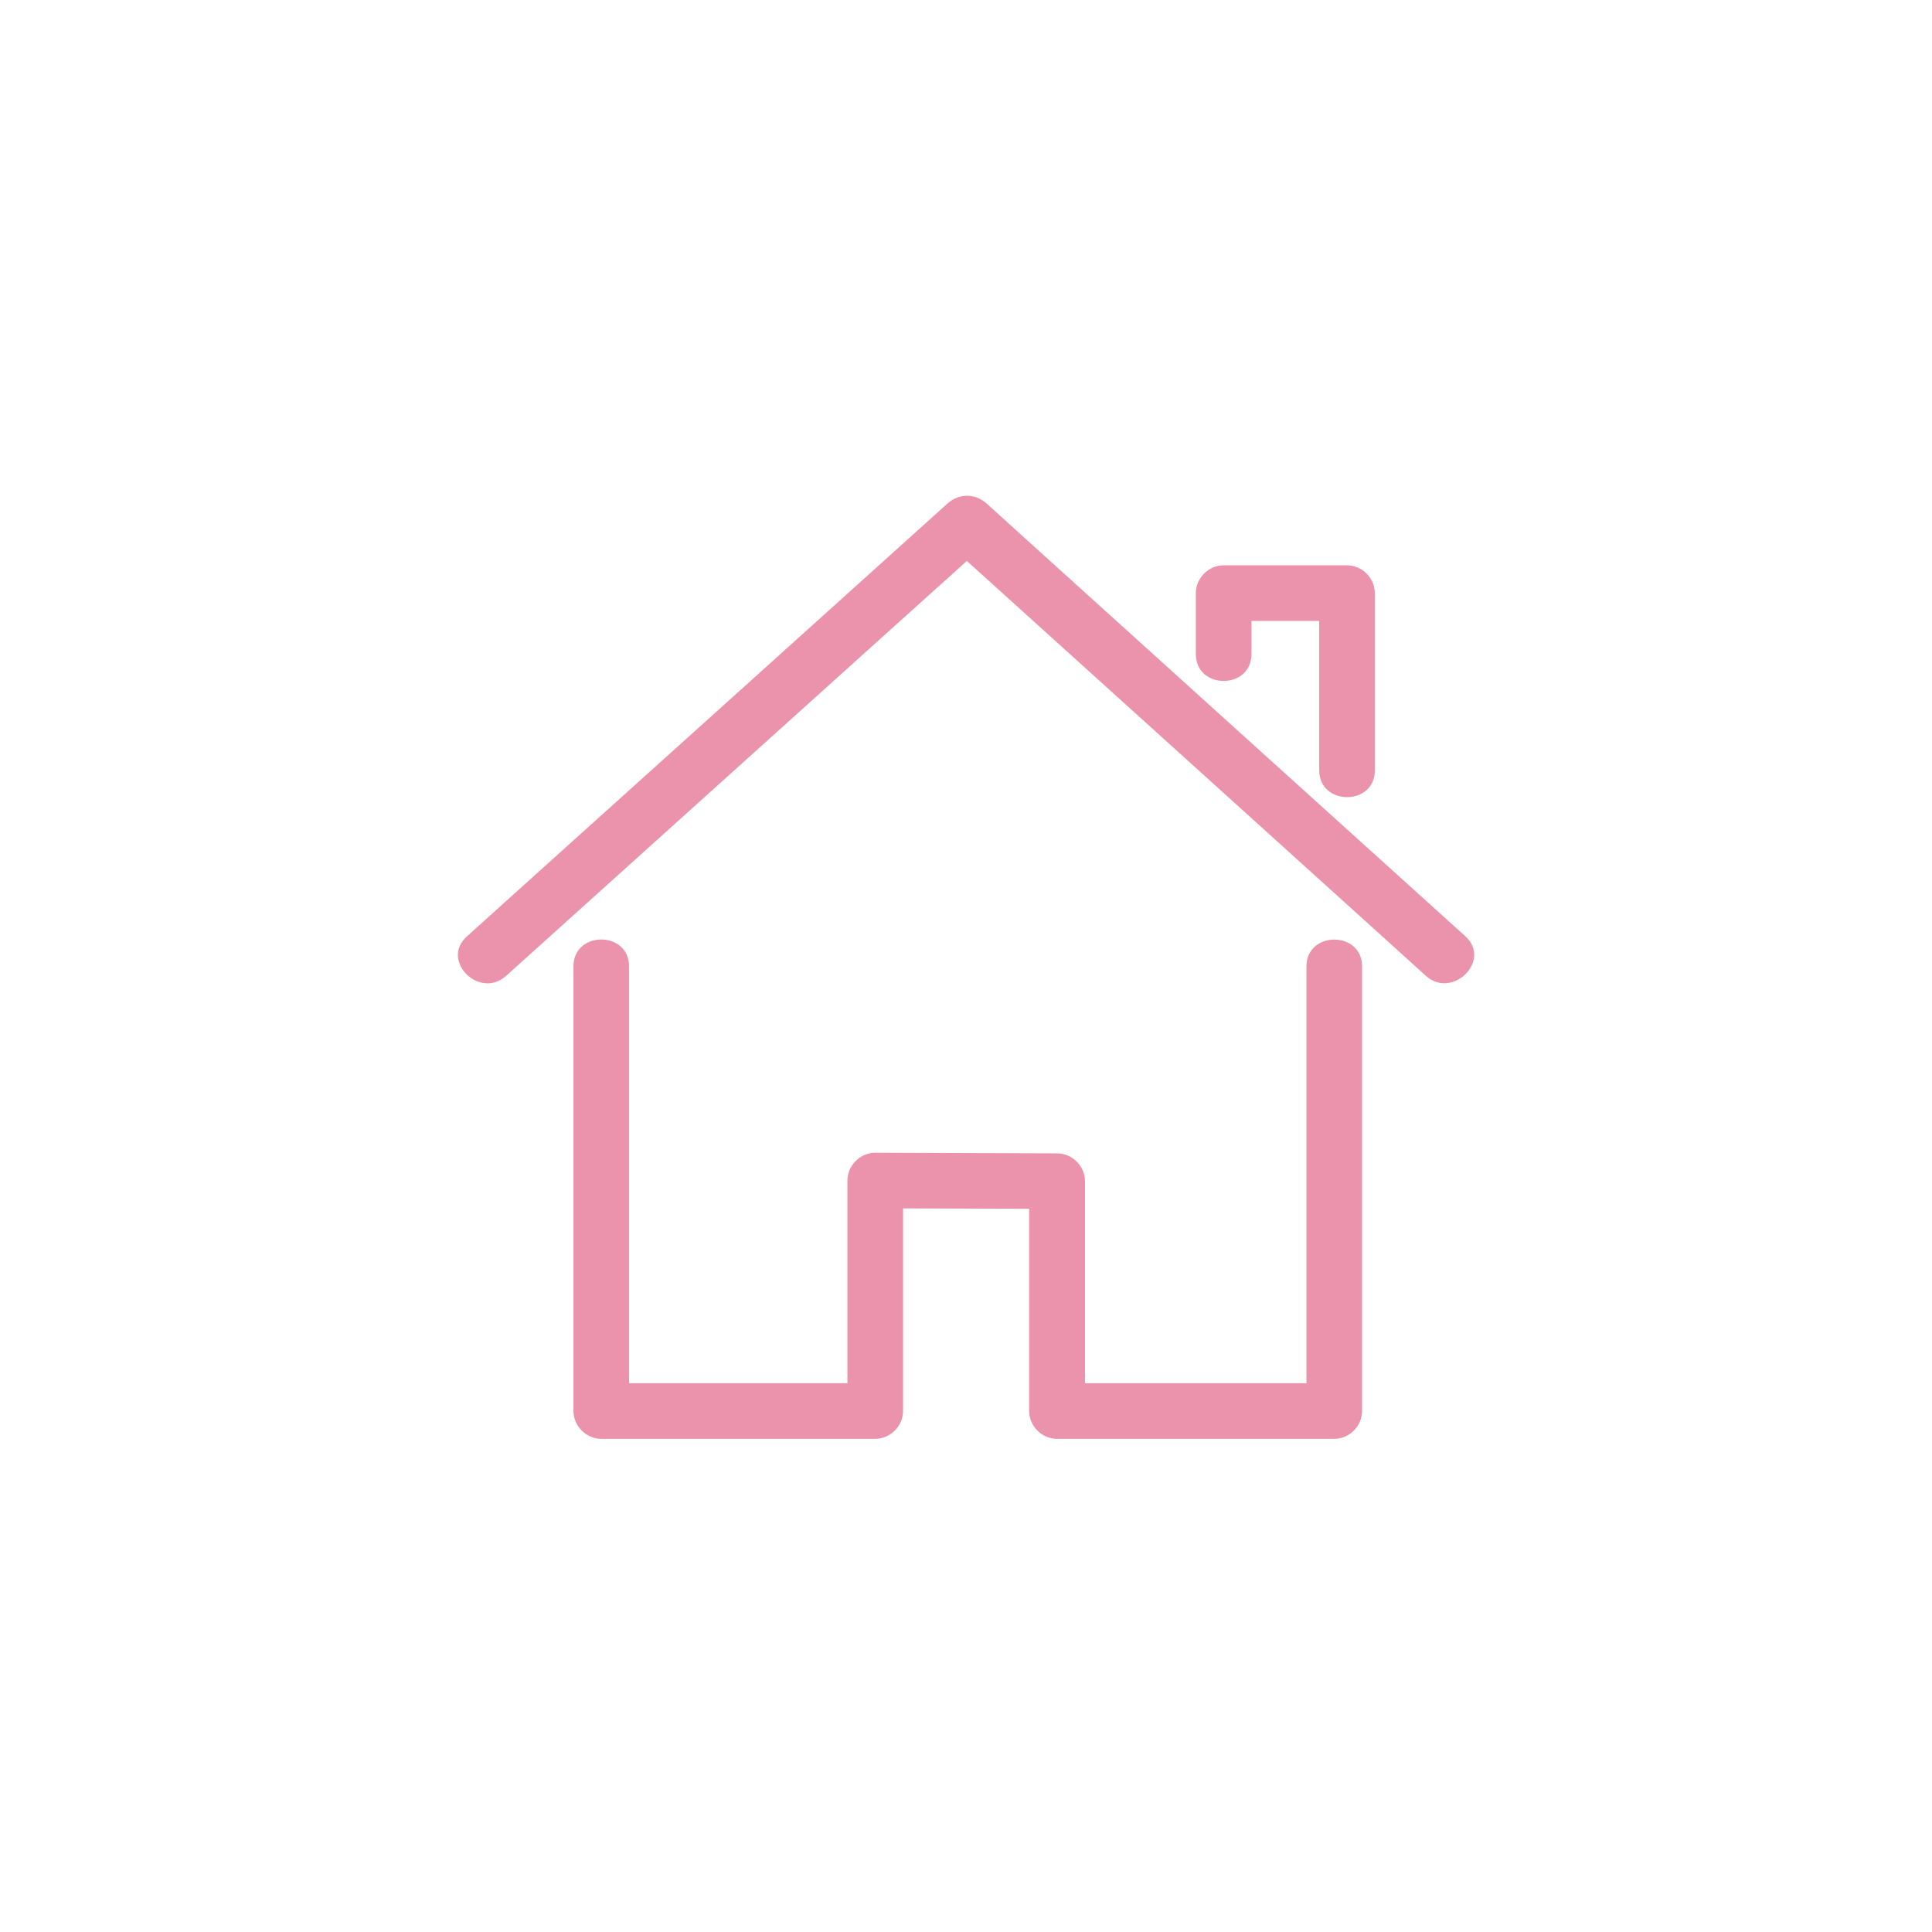
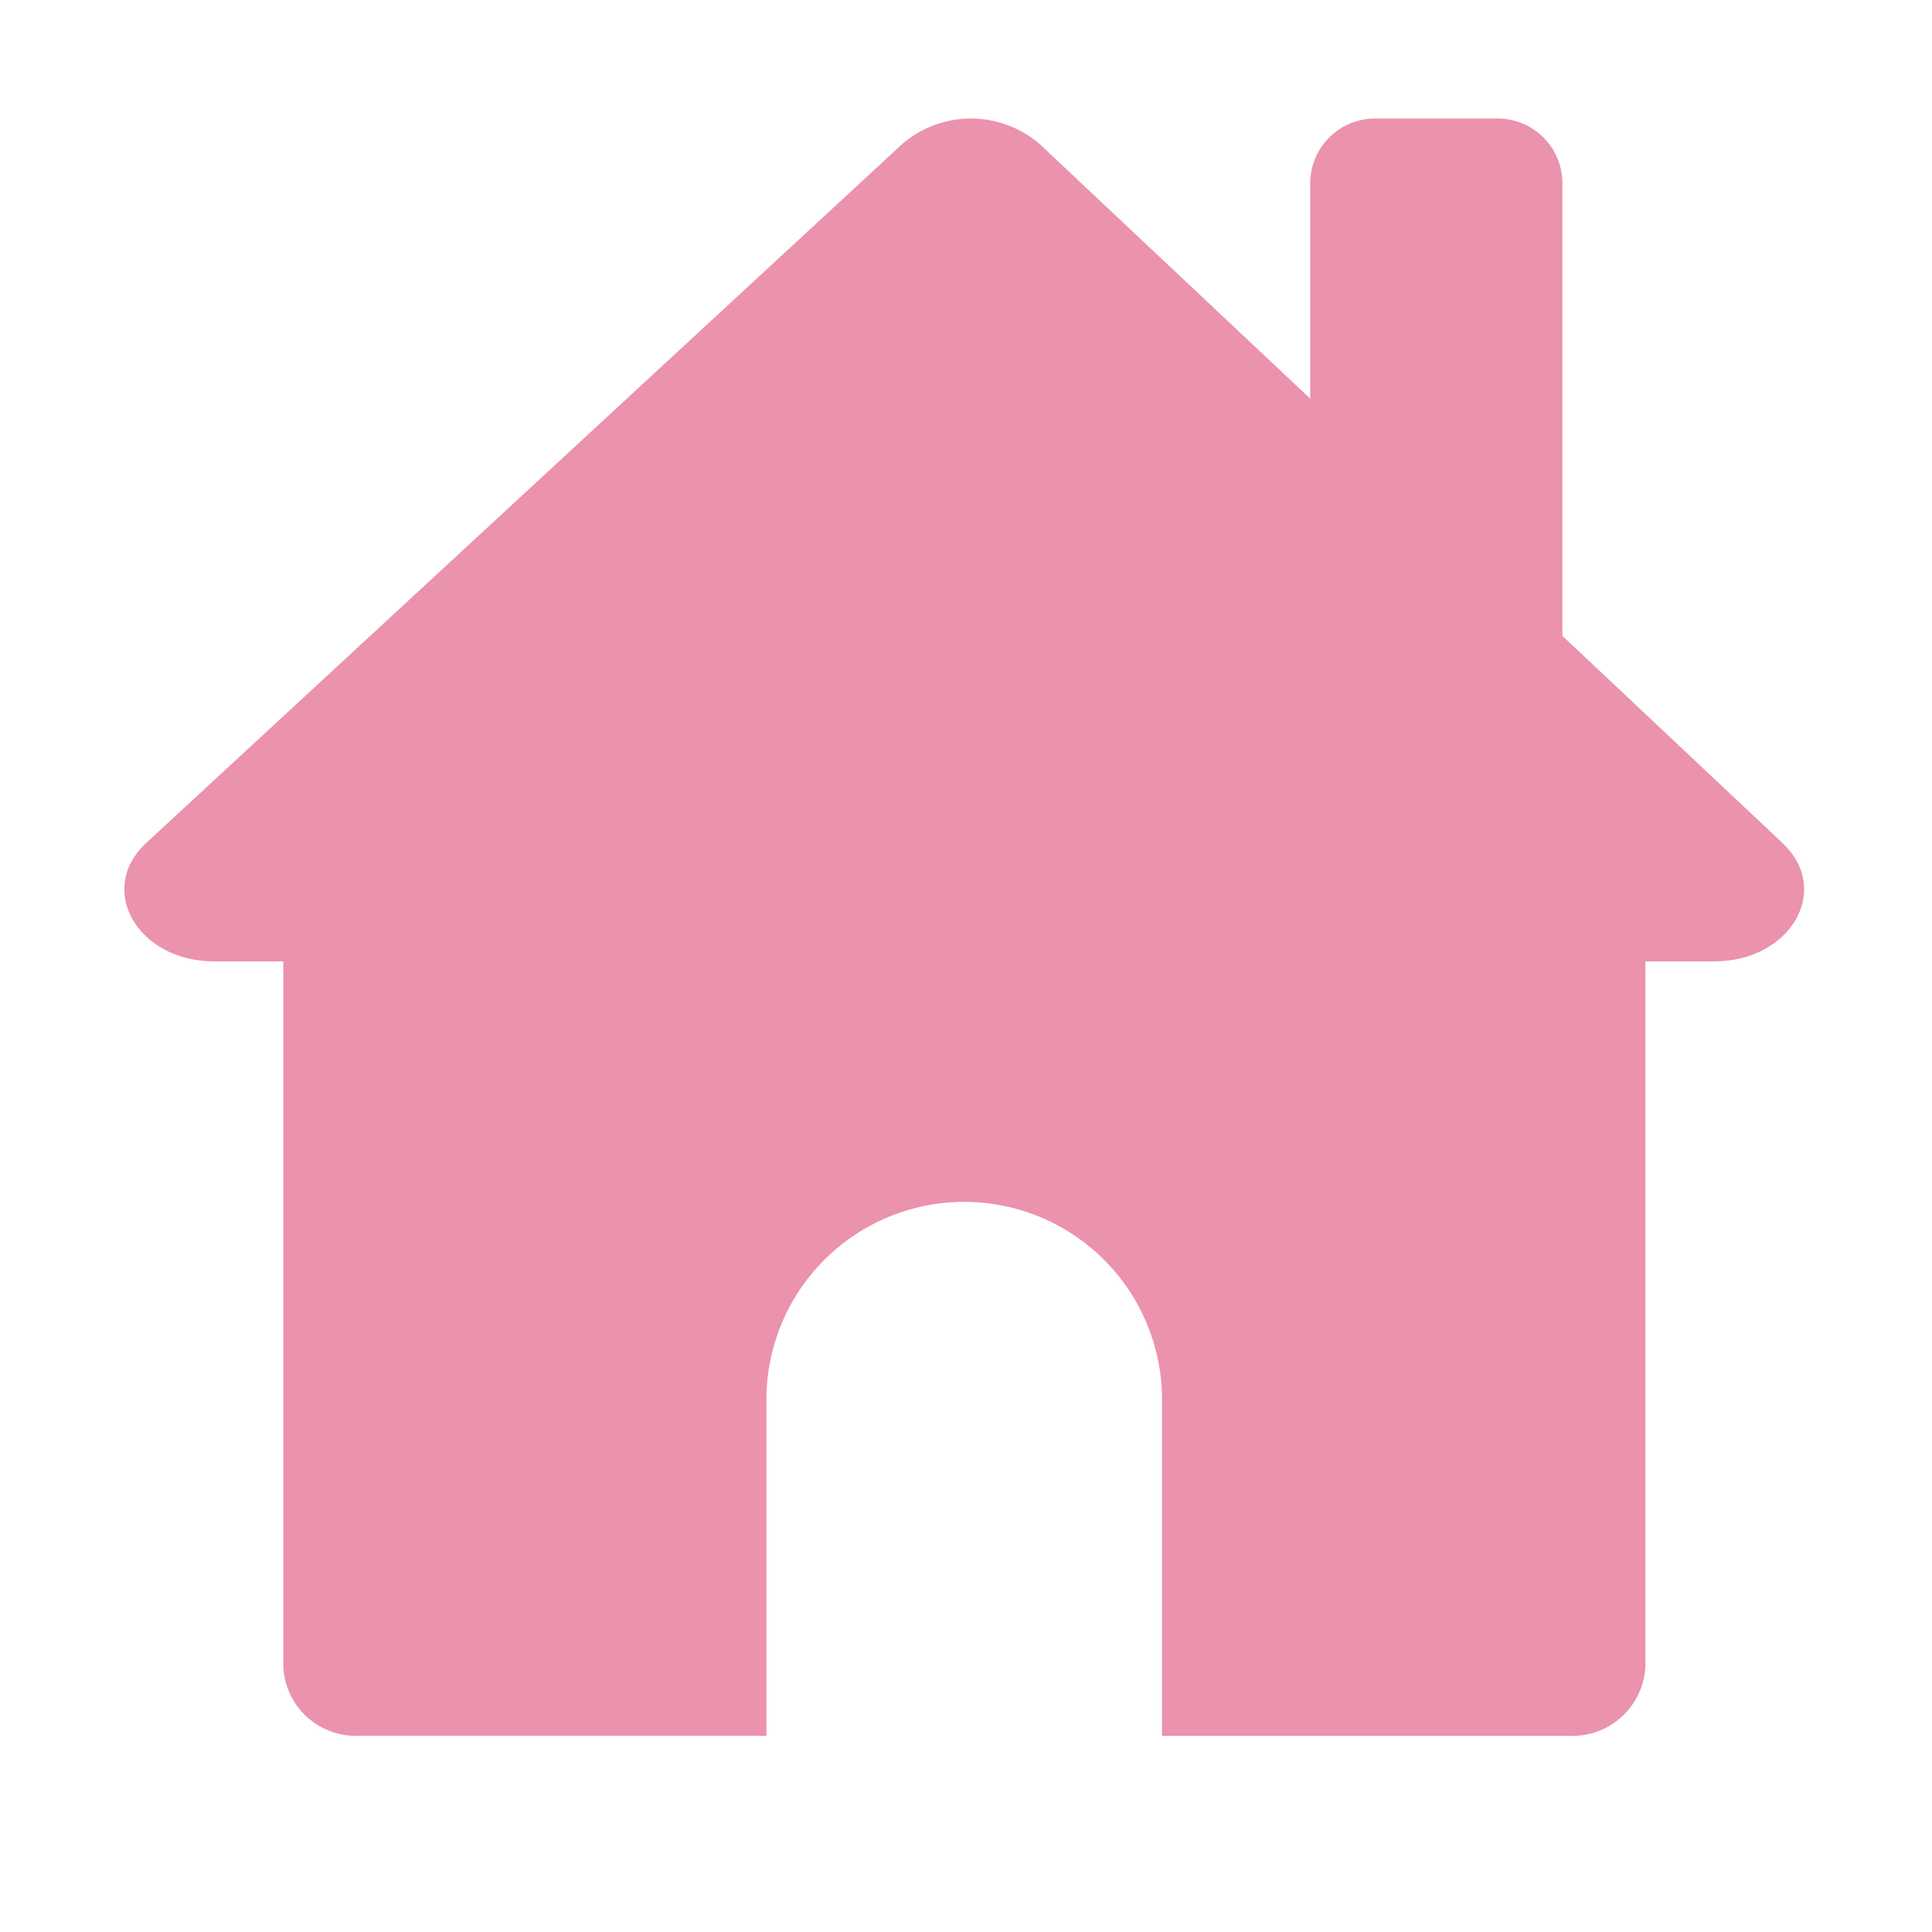
<svg xmlns="http://www.w3.org/2000/svg" width="2000" zoomAndPan="magnify" viewBox="0 0 1500 1500" height="2000" preserveAspectRatio="xMidYMid meet" version="1.0">
-   <defs>
-     <clipPath id="208185ef3d">
-       <path d="M 355 384 L 1145 384 L 1145 1117.48 L 355 1117.48 Z M 355 384 " clip-rule="nonzero" />
-     </clipPath>
-   </defs>
-   <g clip-path="url(#208185ef3d)">
-     <path fill="#eb92ad" d="M 1057.516 750.32 C 1057.516 764.773 1057.516 779.387 1057.516 793.836 C 1057.516 894.34 1057.516 995.008 1057.516 1095.512 C 1057.516 1107.203 1047.613 1117.105 1035.922 1117.105 C 964.156 1117.105 892.391 1117.105 820.625 1117.105 C 808.934 1117.105 799.031 1107.203 799.031 1095.512 C 799.031 1043.23 799.031 990.785 799.031 938.504 C 766.395 938.344 733.758 938.344 701.121 938.18 C 701.121 990.625 701.121 1043.066 701.121 1095.512 C 701.121 1107.203 691.219 1117.105 679.527 1117.105 C 608.574 1117.105 537.621 1117.105 466.828 1117.105 C 455.137 1117.105 445.234 1107.203 445.234 1095.512 C 445.234 1081.062 445.234 1066.449 445.234 1052 C 445.234 951.492 445.234 850.828 445.234 750.32 C 445.234 722.395 488.422 722.559 488.422 750.32 C 488.422 764.773 488.422 779.387 488.422 793.836 C 488.422 887.195 488.422 980.559 488.422 1073.918 C 544.926 1073.918 601.43 1073.918 657.934 1073.918 C 657.934 1021.473 657.934 969.027 657.934 916.586 C 657.934 904.895 667.836 894.988 679.527 894.988 C 726.613 895.152 773.699 895.316 820.785 895.477 C 832.477 895.477 842.383 905.383 842.383 917.07 C 842.383 969.355 842.383 1021.637 842.383 1073.918 C 899.695 1073.918 957.012 1073.918 1014.328 1073.918 C 1014.328 1066.609 1014.328 1059.305 1014.328 1052 C 1014.328 951.492 1014.328 850.828 1014.328 750.32 C 1014.328 722.559 1057.516 722.559 1057.516 750.32 Z M 1137.727 726.941 C 1029.102 628.871 920.641 530.801 812.18 432.734 C 796.758 418.77 781.496 404.969 766.07 391.004 C 757.141 382.887 744.477 382.887 735.543 391.004 C 626.598 489.234 517.648 587.305 408.699 685.375 C 393.277 699.34 377.852 713.141 362.426 727.102 C 341.645 745.773 372.332 776.301 392.953 757.629 C 501.898 659.559 610.684 561.488 719.633 463.422 C 730.023 454.164 740.254 444.91 750.645 435.492 C 854.07 529.016 957.5 622.375 1060.926 715.898 C 1076.352 729.863 1091.613 743.664 1107.039 757.629 C 1127.66 776.137 1158.348 745.773 1137.727 726.941 Z M 971.625 507.746 C 971.625 499.141 971.625 490.699 971.625 482.094 C 989.16 482.094 1006.695 482.094 1024.23 482.094 C 1024.23 520.734 1024.23 559.379 1024.23 598.023 C 1024.23 625.785 1067.422 625.949 1067.422 598.023 C 1067.422 552.234 1067.422 506.445 1067.422 460.496 C 1067.422 448.809 1057.516 438.902 1045.828 438.902 C 1013.84 438.902 982.016 438.902 950.031 438.902 C 938.34 438.902 928.438 448.809 928.438 460.496 C 928.438 476.246 928.438 491.996 928.438 507.746 C 928.438 535.672 971.625 535.672 971.625 507.746 Z M 971.625 507.746 " fill-opacity="1" fill-rule="nonzero" />
-   </g>
+   <path fill="#eb92ad" d="M 1330.906 746.418 L 1277.461 746.418 L 1277.461 1294.469 C 1277.344 1296.309 1277.141 1298.145 1276.848 1299.965 C 1276.555 1301.789 1276.172 1303.594 1275.703 1305.379 C 1275.234 1307.168 1274.68 1308.926 1274.039 1310.656 C 1273.398 1312.391 1272.676 1314.086 1271.867 1315.746 C 1271.062 1317.41 1270.176 1319.027 1269.211 1320.602 C 1268.25 1322.176 1267.211 1323.703 1266.098 1325.176 C 1264.984 1326.648 1263.801 1328.066 1262.551 1329.426 C 1261.301 1330.781 1259.988 1332.078 1258.609 1333.309 C 1257.23 1334.539 1255.797 1335.699 1254.309 1336.789 C 1252.816 1337.879 1251.277 1338.895 1249.688 1339.836 C 1248.098 1340.777 1246.469 1341.637 1244.793 1342.418 C 1243.121 1343.199 1241.414 1343.898 1239.672 1344.512 C 1237.93 1345.125 1236.164 1345.656 1234.371 1346.098 C 1232.578 1346.539 1230.766 1346.895 1228.941 1347.16 C 1227.113 1347.426 1225.277 1347.602 1223.434 1347.688 C 1221.586 1347.777 1219.742 1347.773 1217.898 1347.68 L 902.168 1347.68 L 902.168 1088.594 C 902.199 1086.059 902.168 1083.527 902.074 1080.996 C 901.977 1078.465 901.82 1075.938 901.602 1073.414 C 901.383 1070.891 901.102 1068.375 900.758 1065.863 C 900.414 1063.355 900.008 1060.855 899.543 1058.367 C 899.074 1055.875 898.547 1053.398 897.957 1050.938 C 897.367 1048.473 896.715 1046.027 896.004 1043.594 C 895.293 1041.164 894.523 1038.75 893.691 1036.359 C 892.863 1033.965 891.973 1031.594 891.023 1029.246 C 890.078 1026.895 889.074 1024.57 888.008 1022.273 C 886.945 1019.973 885.828 1017.703 884.652 1015.457 C 883.477 1013.215 882.246 1011 880.965 1008.816 C 879.68 1006.633 878.34 1004.484 876.949 1002.367 C 875.559 1000.25 874.117 998.168 872.621 996.125 C 871.129 994.078 869.586 992.07 867.992 990.102 C 866.398 988.133 864.758 986.203 863.066 984.316 C 861.379 982.43 859.645 980.582 857.863 978.781 C 856.086 976.98 854.262 975.223 852.395 973.512 C 850.527 971.797 848.621 970.133 846.672 968.516 C 844.719 966.898 842.734 965.332 840.707 963.812 C 838.68 962.293 836.617 960.824 834.516 959.406 C 832.418 957.992 830.281 956.625 828.117 955.316 C 825.949 954.004 823.75 952.746 821.52 951.543 C 819.293 950.34 817.035 949.195 814.746 948.102 C 812.461 947.012 810.148 945.98 807.812 945.004 C 805.477 944.027 803.117 943.105 800.734 942.246 C 798.352 941.387 795.949 940.586 793.527 939.848 C 791.105 939.105 788.664 938.426 786.207 937.805 C 783.754 937.184 781.281 936.625 778.801 936.129 C 776.316 935.629 773.82 935.195 771.316 934.82 C 768.812 934.445 766.297 934.133 763.777 933.883 C 761.258 933.633 758.73 933.445 756.203 933.32 C 753.672 933.191 751.141 933.129 748.605 933.129 C 746.074 933.129 743.543 933.191 741.012 933.32 C 738.484 933.445 735.957 933.633 733.438 933.883 C 730.918 934.133 728.402 934.445 725.898 934.82 C 723.395 935.195 720.898 935.629 718.414 936.129 C 715.93 936.625 713.461 937.184 711.008 937.805 C 708.551 938.426 706.109 939.105 703.688 939.848 C 701.266 940.586 698.863 941.387 696.48 942.246 C 694.098 943.105 691.738 944.027 689.402 945.004 C 687.062 945.98 684.754 947.012 682.465 948.102 C 680.18 949.195 677.922 950.34 675.695 951.543 C 673.465 952.746 671.266 954.004 669.098 955.316 C 666.934 956.625 664.797 957.992 662.699 959.406 C 660.598 960.824 658.535 962.293 656.508 963.812 C 654.48 965.332 652.492 966.898 650.543 968.516 C 648.594 970.133 646.688 971.797 644.82 973.512 C 642.953 975.223 641.129 976.98 639.348 978.781 C 637.57 980.582 635.836 982.43 634.145 984.316 C 632.457 986.203 630.816 988.133 629.223 990.102 C 627.629 992.07 626.086 994.078 624.594 996.125 C 623.098 998.168 621.656 1000.25 620.266 1002.367 C 618.875 1004.484 617.535 1006.633 616.25 1008.816 C 614.965 1011 613.738 1013.215 612.562 1015.457 C 611.387 1017.703 610.266 1019.973 609.203 1022.273 C 608.141 1024.57 607.137 1026.895 606.188 1029.246 C 605.242 1031.594 604.352 1033.965 603.523 1036.359 C 602.691 1038.75 601.922 1041.164 601.211 1043.594 C 600.5 1046.027 599.848 1048.473 599.258 1050.938 C 598.668 1053.398 598.141 1055.875 597.672 1058.367 C 597.207 1060.855 596.801 1063.355 596.457 1065.863 C 596.113 1068.375 595.832 1070.891 595.613 1073.414 C 595.391 1075.938 595.234 1078.465 595.141 1080.996 C 595.047 1083.527 595.016 1086.059 595.047 1088.594 L 595.047 1347.656 L 279.293 1347.656 C 277.453 1347.754 275.617 1347.762 273.777 1347.68 C 271.938 1347.598 270.105 1347.426 268.285 1347.164 C 266.461 1346.902 264.656 1346.555 262.871 1346.113 C 261.082 1345.676 259.32 1345.152 257.582 1344.543 C 255.848 1343.934 254.145 1343.238 252.477 1342.461 C 250.805 1341.684 249.18 1340.828 247.594 1339.891 C 246.008 1338.953 244.473 1337.941 242.988 1336.855 C 241.504 1335.77 240.074 1334.613 238.699 1333.387 C 237.328 1332.16 236.02 1330.871 234.77 1329.516 C 233.523 1328.16 232.348 1326.75 231.238 1325.277 C 230.133 1323.809 229.098 1322.289 228.137 1320.719 C 227.18 1319.148 226.297 1317.535 225.496 1315.875 C 224.695 1314.219 223.977 1312.527 223.34 1310.801 C 222.703 1309.07 222.152 1307.316 221.688 1305.535 C 221.227 1303.754 220.848 1301.957 220.562 1300.137 C 220.273 1298.32 220.074 1296.492 219.965 1294.652 L 219.965 746.418 L 166.285 746.418 C 106.793 746.418 74.562 690.402 113.539 654.461 L 700.984 111.383 C 702.816 109.832 704.715 108.363 706.68 106.977 C 708.645 105.59 710.664 104.297 712.742 103.09 C 714.816 101.883 716.945 100.77 719.121 99.746 C 721.297 98.727 723.512 97.805 725.77 96.98 C 728.027 96.156 730.316 95.434 732.637 94.809 C 734.957 94.188 737.301 93.668 739.668 93.25 C 742.031 92.836 744.414 92.523 746.809 92.316 C 749.199 92.109 751.598 92.012 754.004 92.016 C 756.406 92.02 758.805 92.129 761.195 92.348 C 763.59 92.562 765.969 92.883 768.332 93.309 C 770.699 93.734 773.039 94.262 775.355 94.895 C 777.676 95.527 779.961 96.262 782.215 97.094 C 784.469 97.926 786.68 98.859 788.852 99.887 C 791.023 100.914 793.145 102.035 795.219 103.25 C 797.293 104.469 799.309 105.77 801.266 107.164 C 803.223 108.559 805.117 110.035 806.941 111.594 C 876.961 177.551 947.062 243.516 1017.25 309.484 L 1017.25 142.285 C 1017.254 140.637 1017.336 138.996 1017.496 137.355 C 1017.66 135.715 1017.902 134.09 1018.223 132.473 C 1018.543 130.855 1018.945 129.262 1019.426 127.684 C 1019.902 126.109 1020.457 124.562 1021.09 123.039 C 1021.719 121.516 1022.426 120.031 1023.203 118.578 C 1023.98 117.125 1024.824 115.715 1025.742 114.344 C 1026.656 112.977 1027.637 111.656 1028.684 110.383 C 1029.73 109.109 1030.836 107.891 1032 106.727 C 1033.164 105.562 1034.383 104.457 1035.66 103.414 C 1036.934 102.371 1038.254 101.391 1039.625 100.477 C 1040.996 99.562 1042.406 98.715 1043.859 97.941 C 1045.312 97.164 1046.801 96.461 1048.32 95.832 C 1049.844 95.203 1051.395 94.648 1052.969 94.172 C 1054.547 93.695 1056.145 93.293 1057.758 92.973 C 1059.375 92.652 1061 92.414 1062.641 92.254 C 1064.281 92.09 1065.926 92.012 1067.57 92.012 L 1162.77 92.012 C 1164.418 92.012 1166.059 92.094 1167.699 92.254 C 1169.336 92.414 1170.965 92.656 1172.578 92.977 C 1174.195 93.301 1175.789 93.699 1177.363 94.176 C 1178.941 94.656 1180.488 95.207 1182.008 95.84 C 1183.531 96.469 1185.016 97.172 1186.469 97.949 C 1187.922 98.723 1189.332 99.57 1190.699 100.484 C 1192.07 101.398 1193.391 102.379 1194.664 103.422 C 1195.938 104.469 1197.156 105.574 1198.32 106.738 C 1199.484 107.902 1200.59 109.121 1201.633 110.391 C 1202.676 111.664 1203.656 112.984 1204.57 114.355 C 1205.484 115.723 1206.332 117.133 1207.109 118.586 C 1207.883 120.039 1208.586 121.523 1209.219 123.047 C 1209.848 124.566 1210.402 126.117 1210.879 127.691 C 1211.355 129.266 1211.758 130.863 1212.078 132.477 C 1212.398 134.094 1212.641 135.719 1212.801 137.355 C 1212.965 138.996 1213.043 140.637 1213.043 142.285 L 1213.043 493.68 C 1270.086 547.328 1327.117 601.008 1384.145 654.719 C 1422.395 690.941 1390.188 746.418 1330.906 746.418 Z M 1330.906 746.418 " fill-opacity="1" fill-rule="nonzero" />
</svg>
